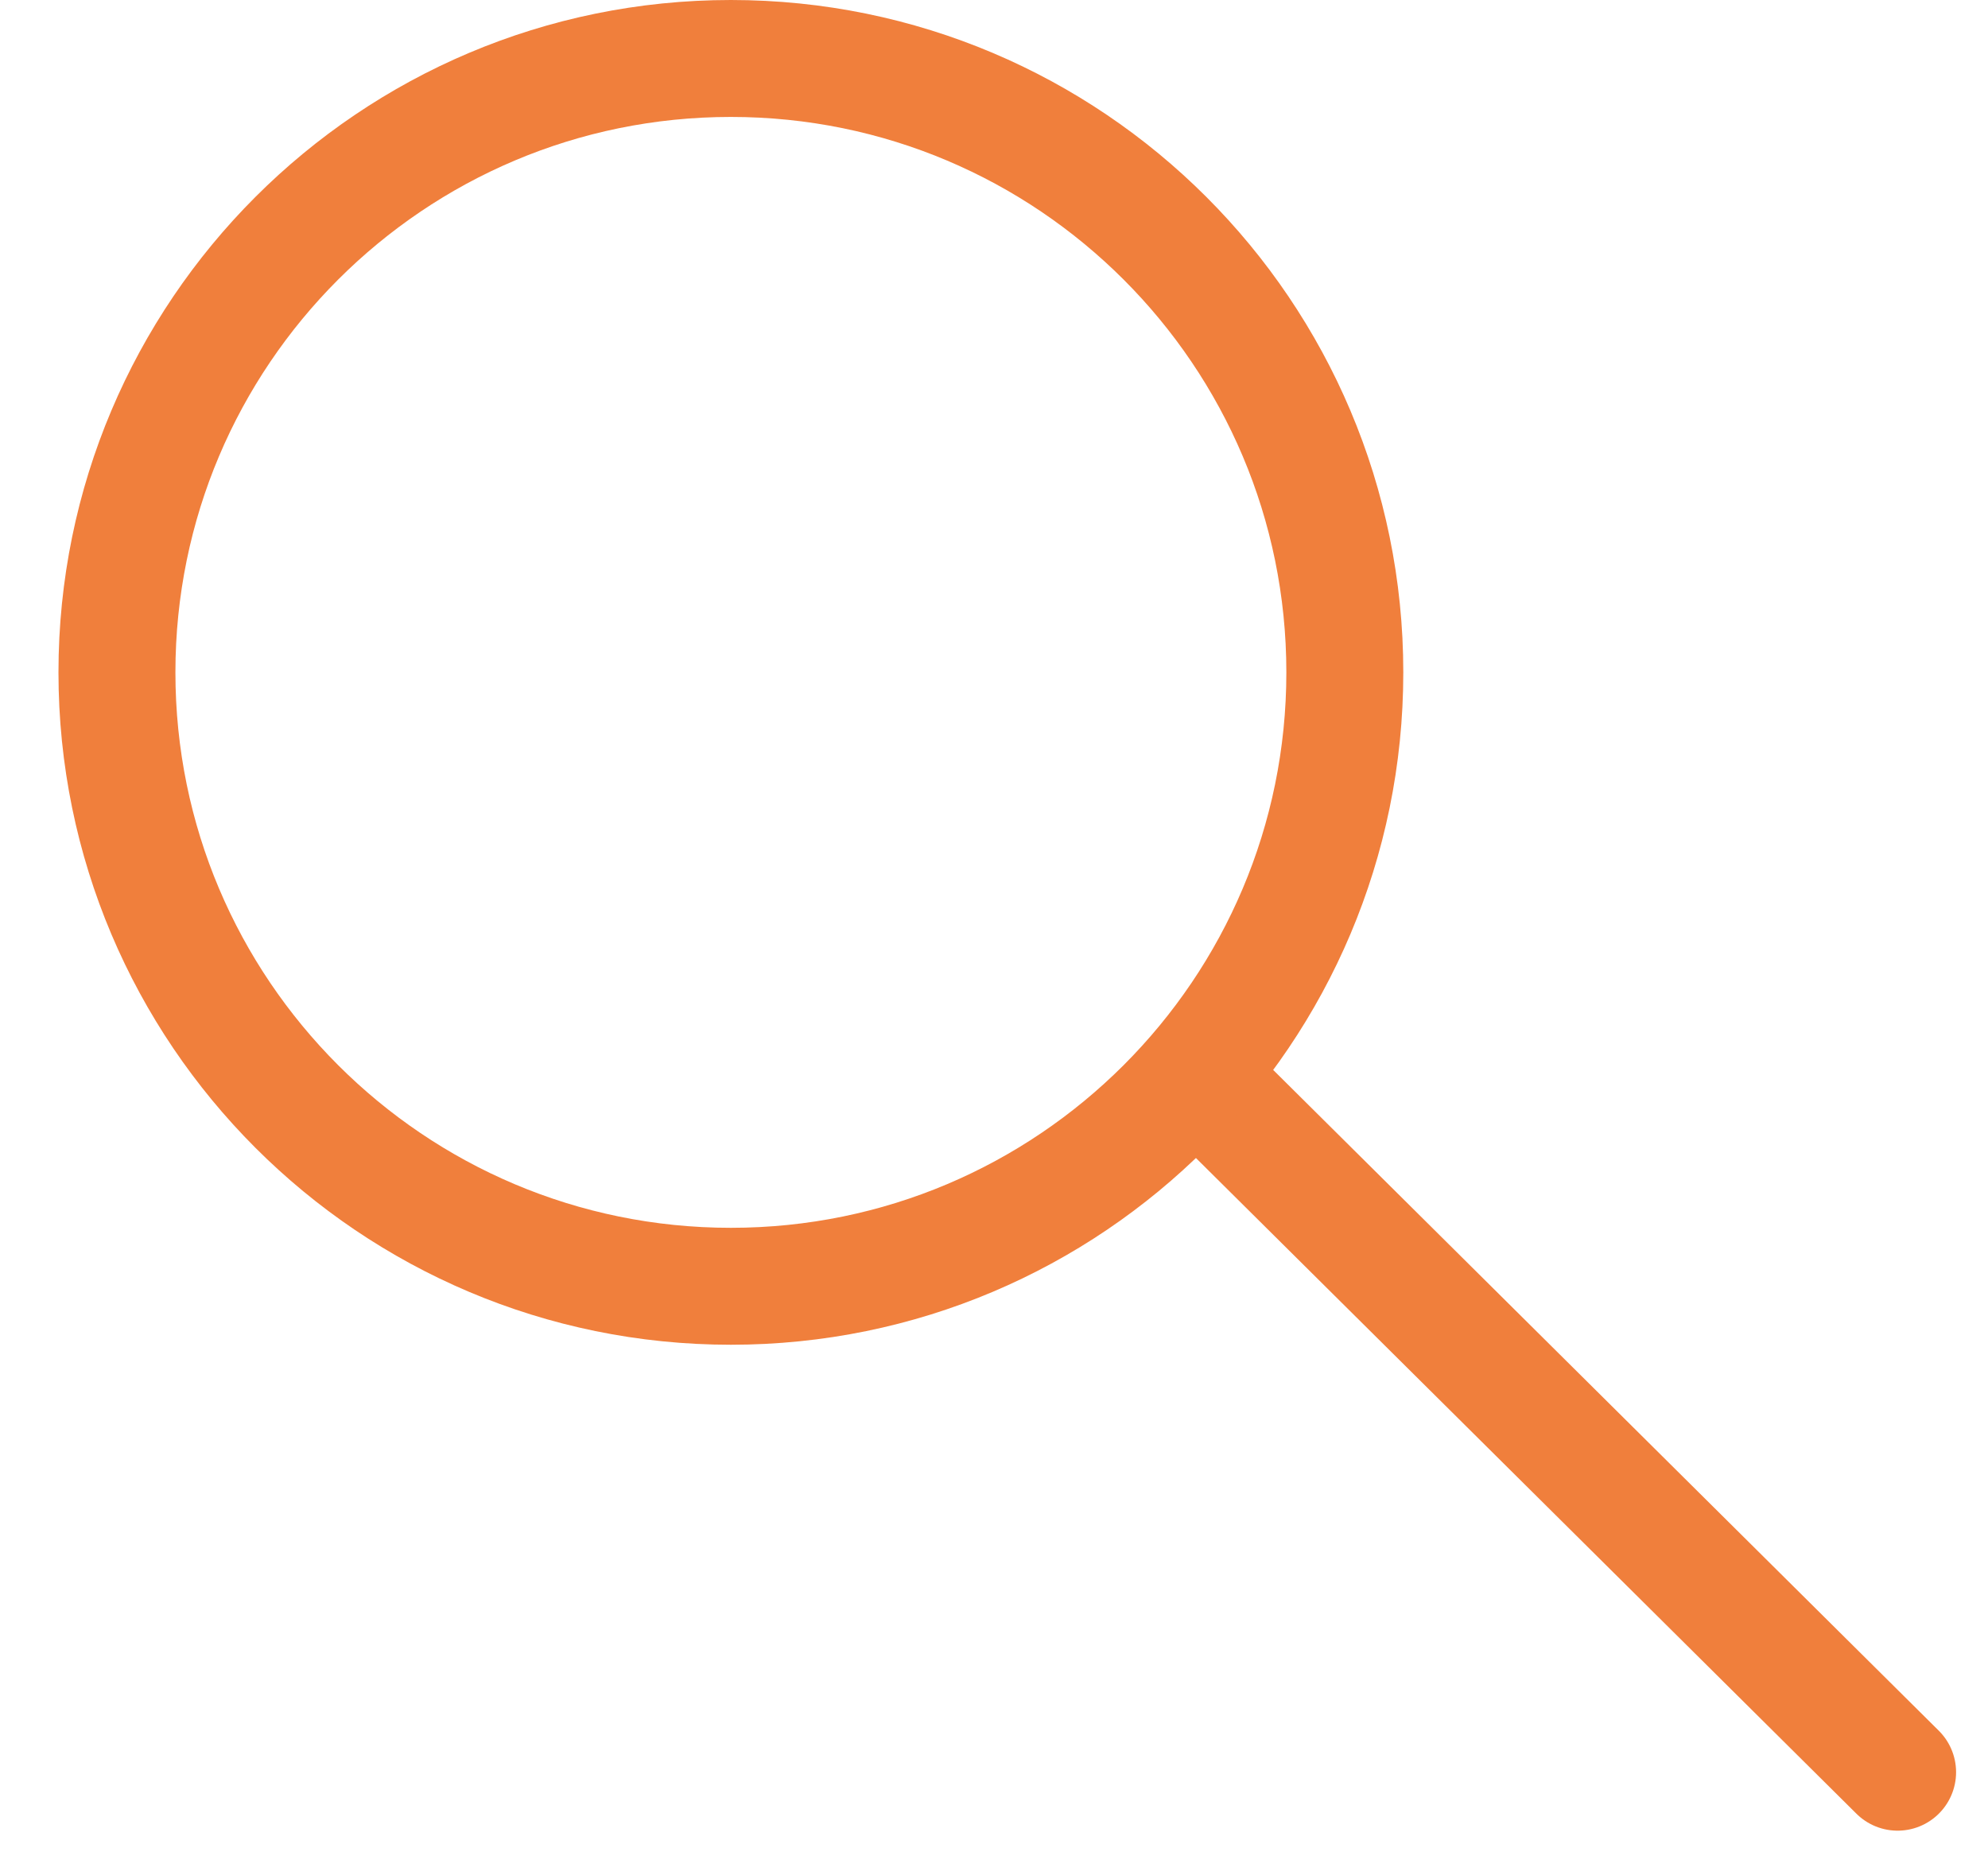
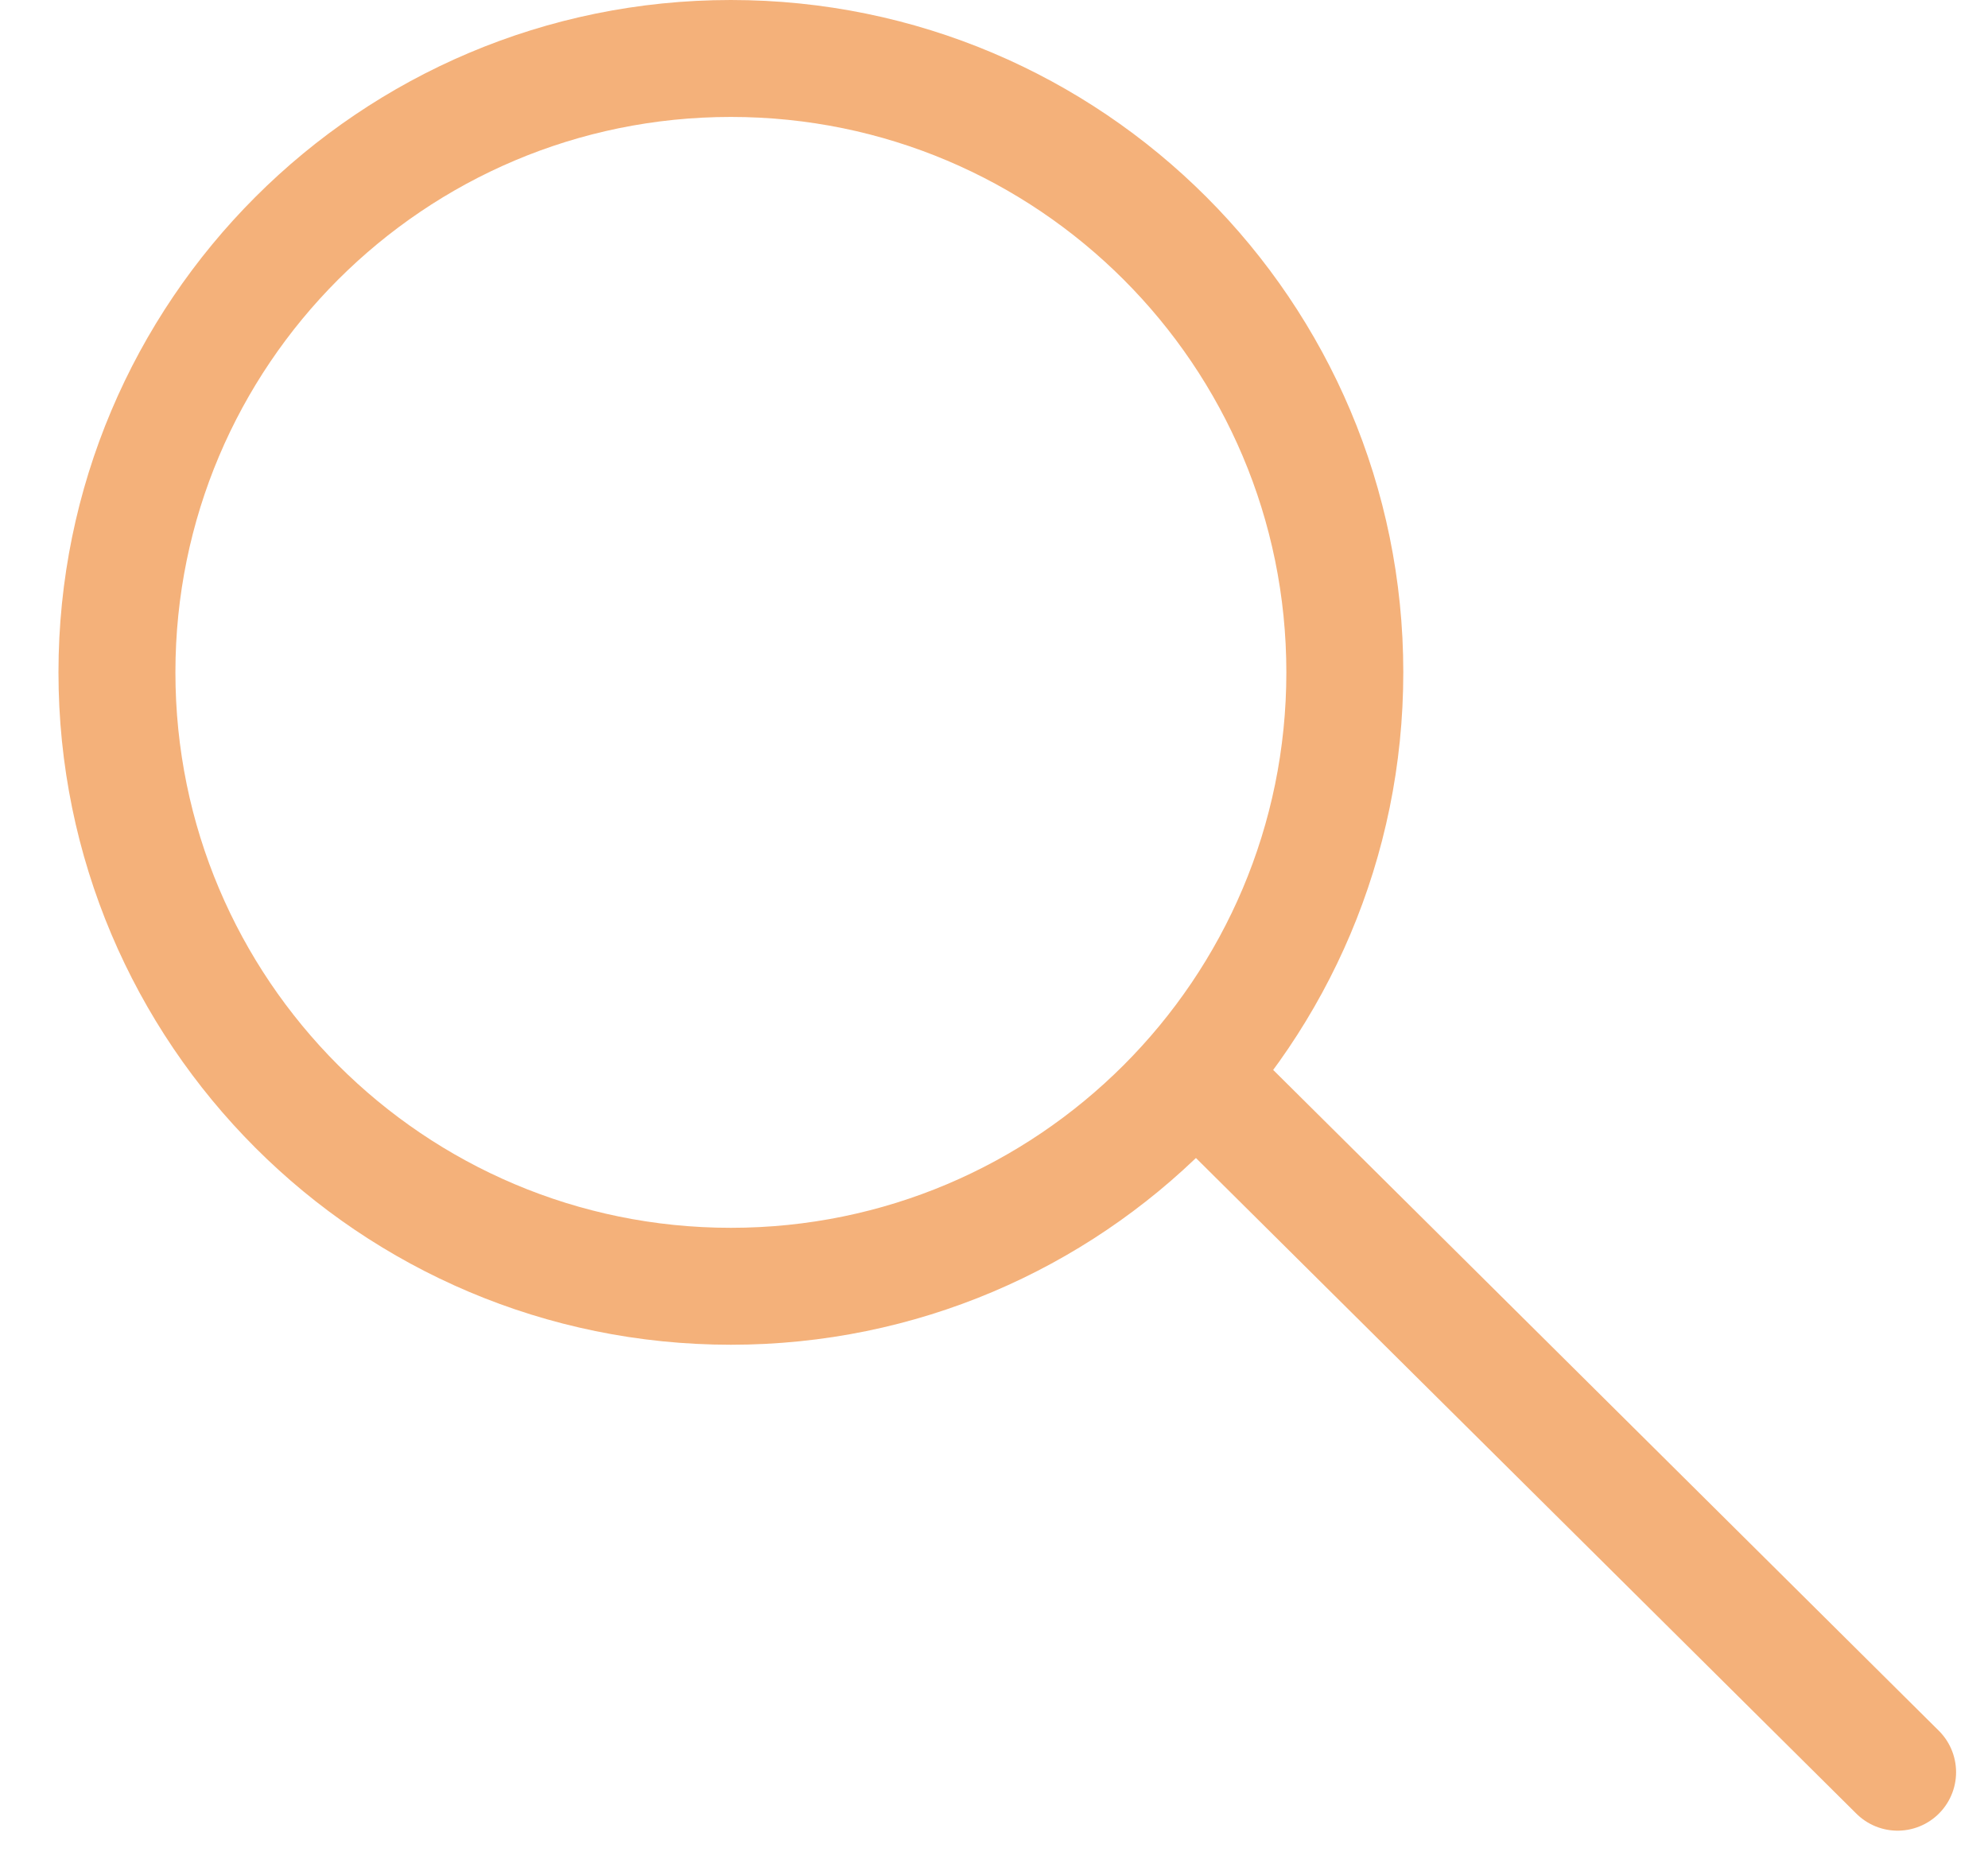
<svg xmlns="http://www.w3.org/2000/svg" width="34" height="32" viewBox="0 0 34 32" fill="none">
-   <path d="M21.066 19.005L32.454 30.311" stroke="#F07F3C" stroke-width="2" stroke-linecap="round" />
-   <circle cx="12.5" cy="11.5" r="10.5" stroke="#F07F3C" stroke-width="2" />
+   <path d="M21.066 19.005L32.454 30.311" stroke="#F4B17A" stroke-width="2" stroke-linecap="round" />
+   <circle cx="12.5" cy="11.5" r="10.5" stroke="#F4B17A" stroke-width="2" />
</svg>
